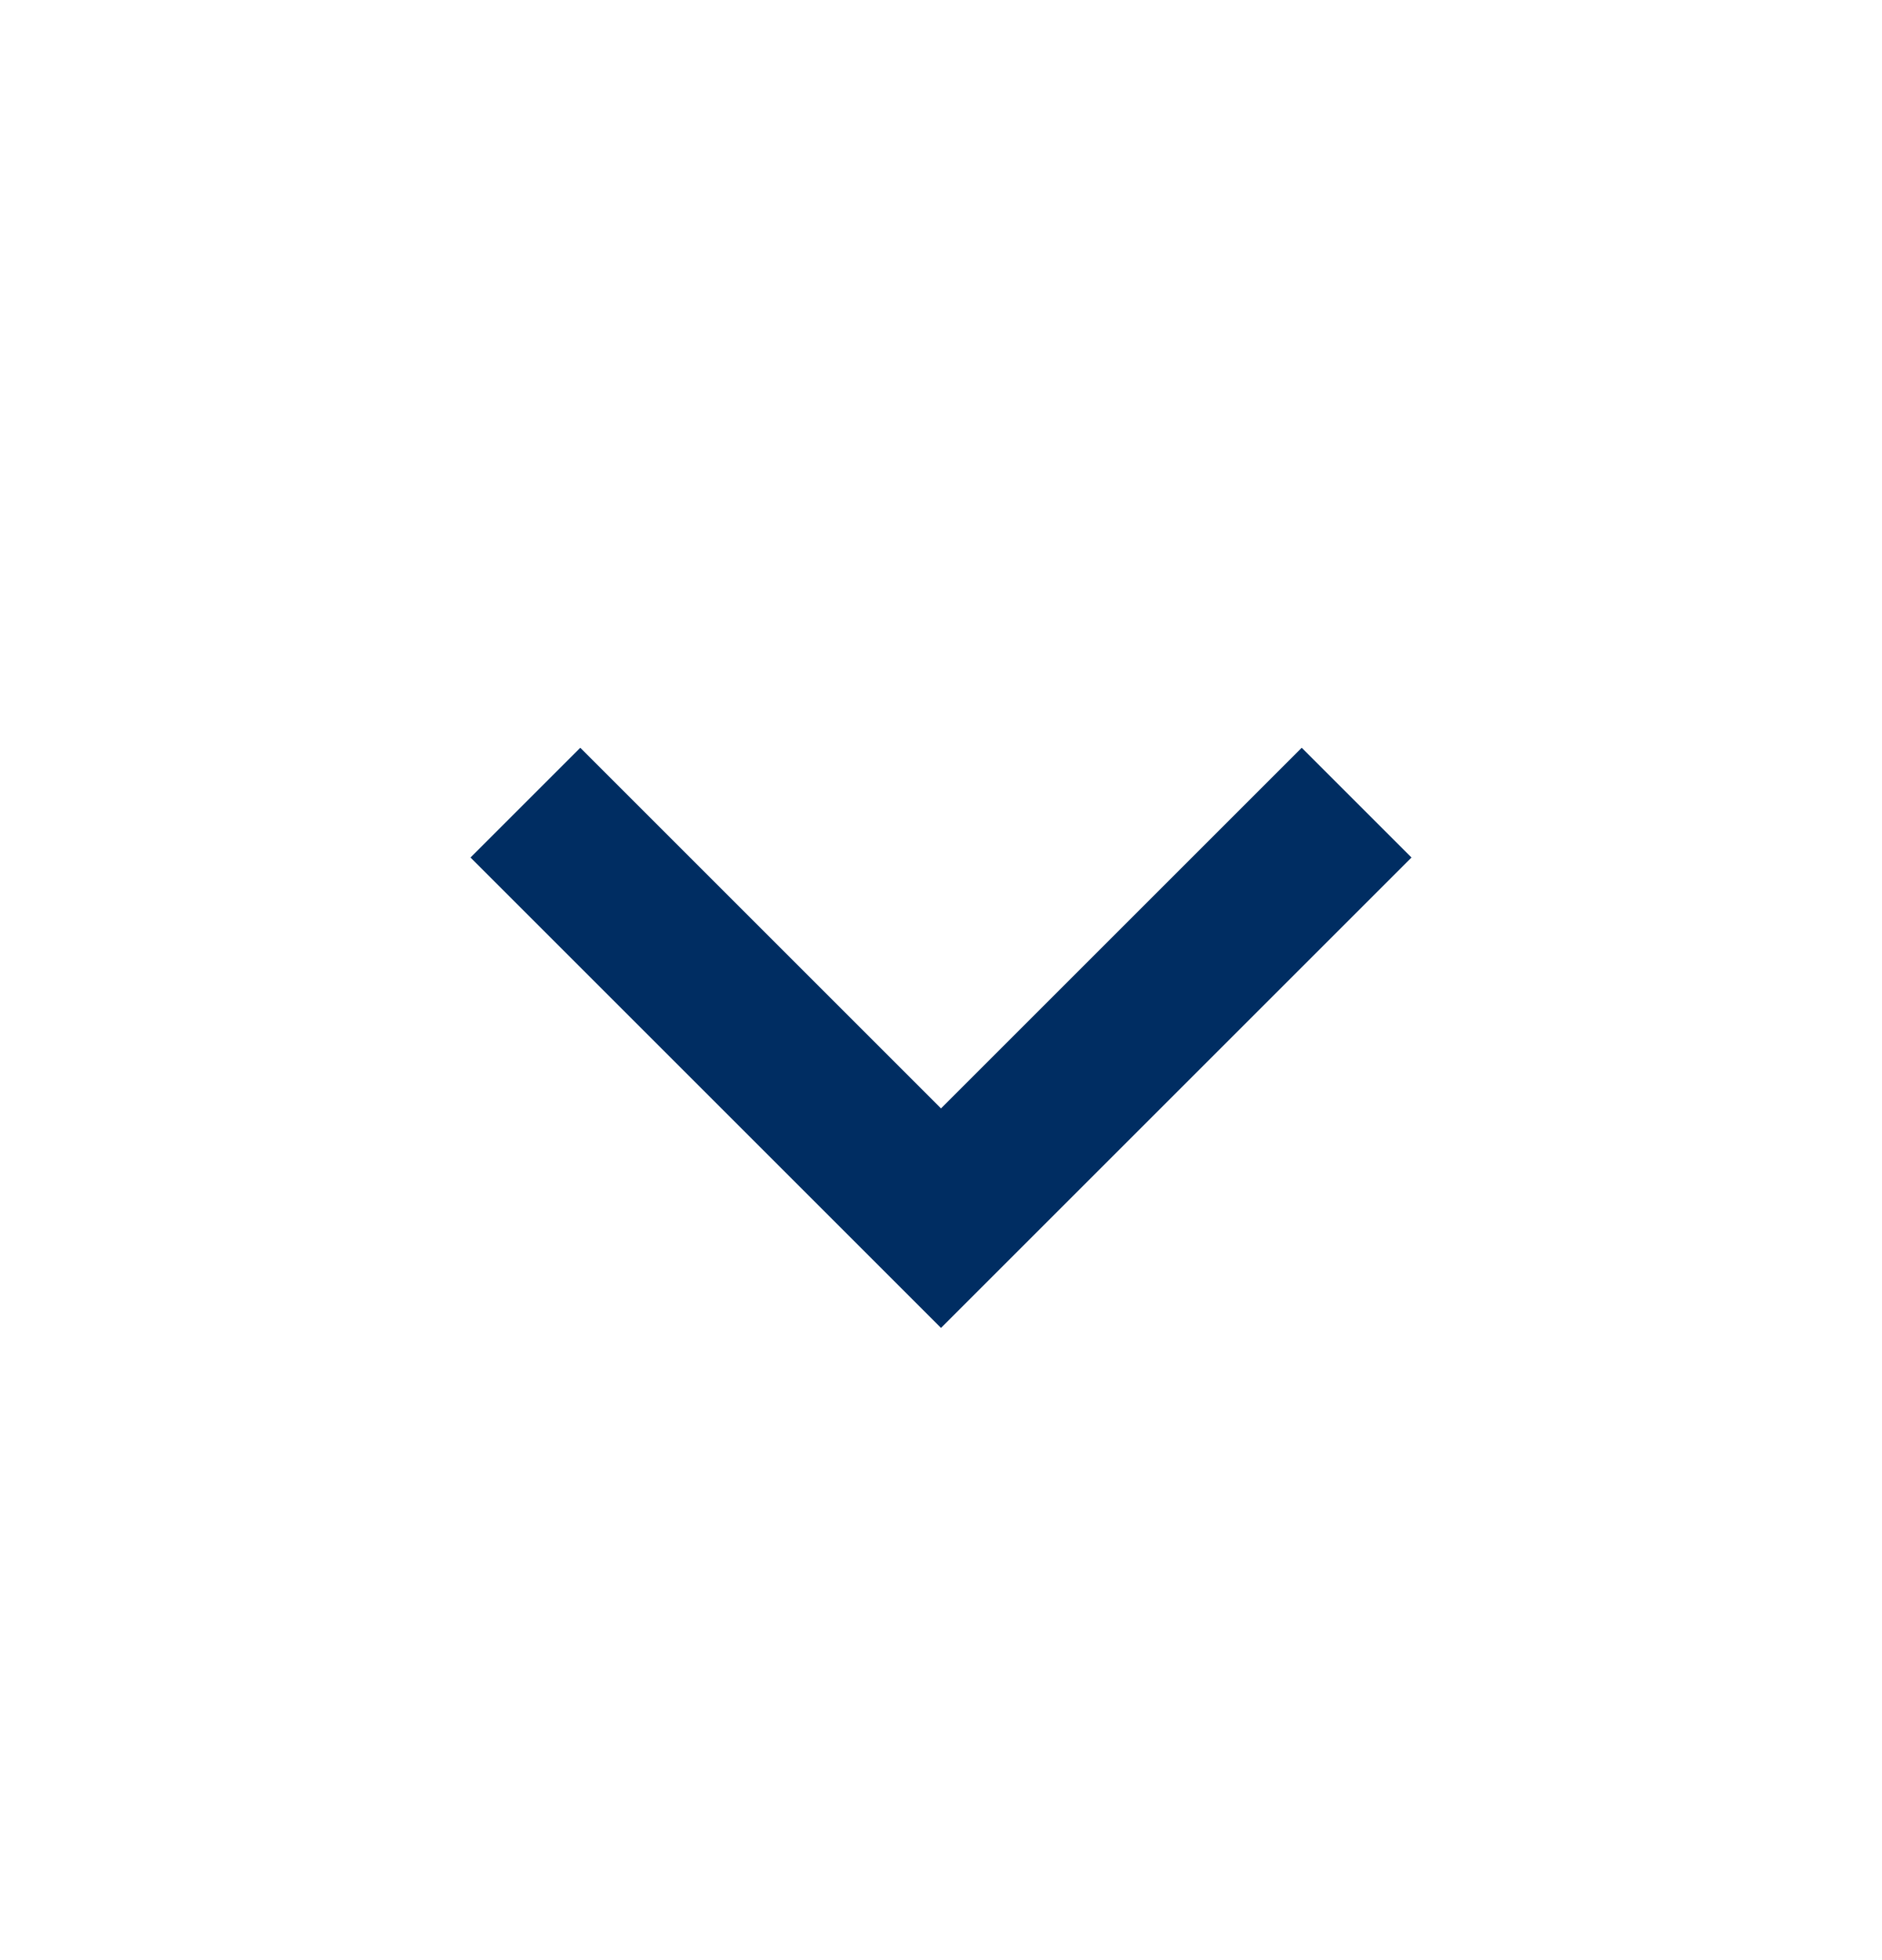
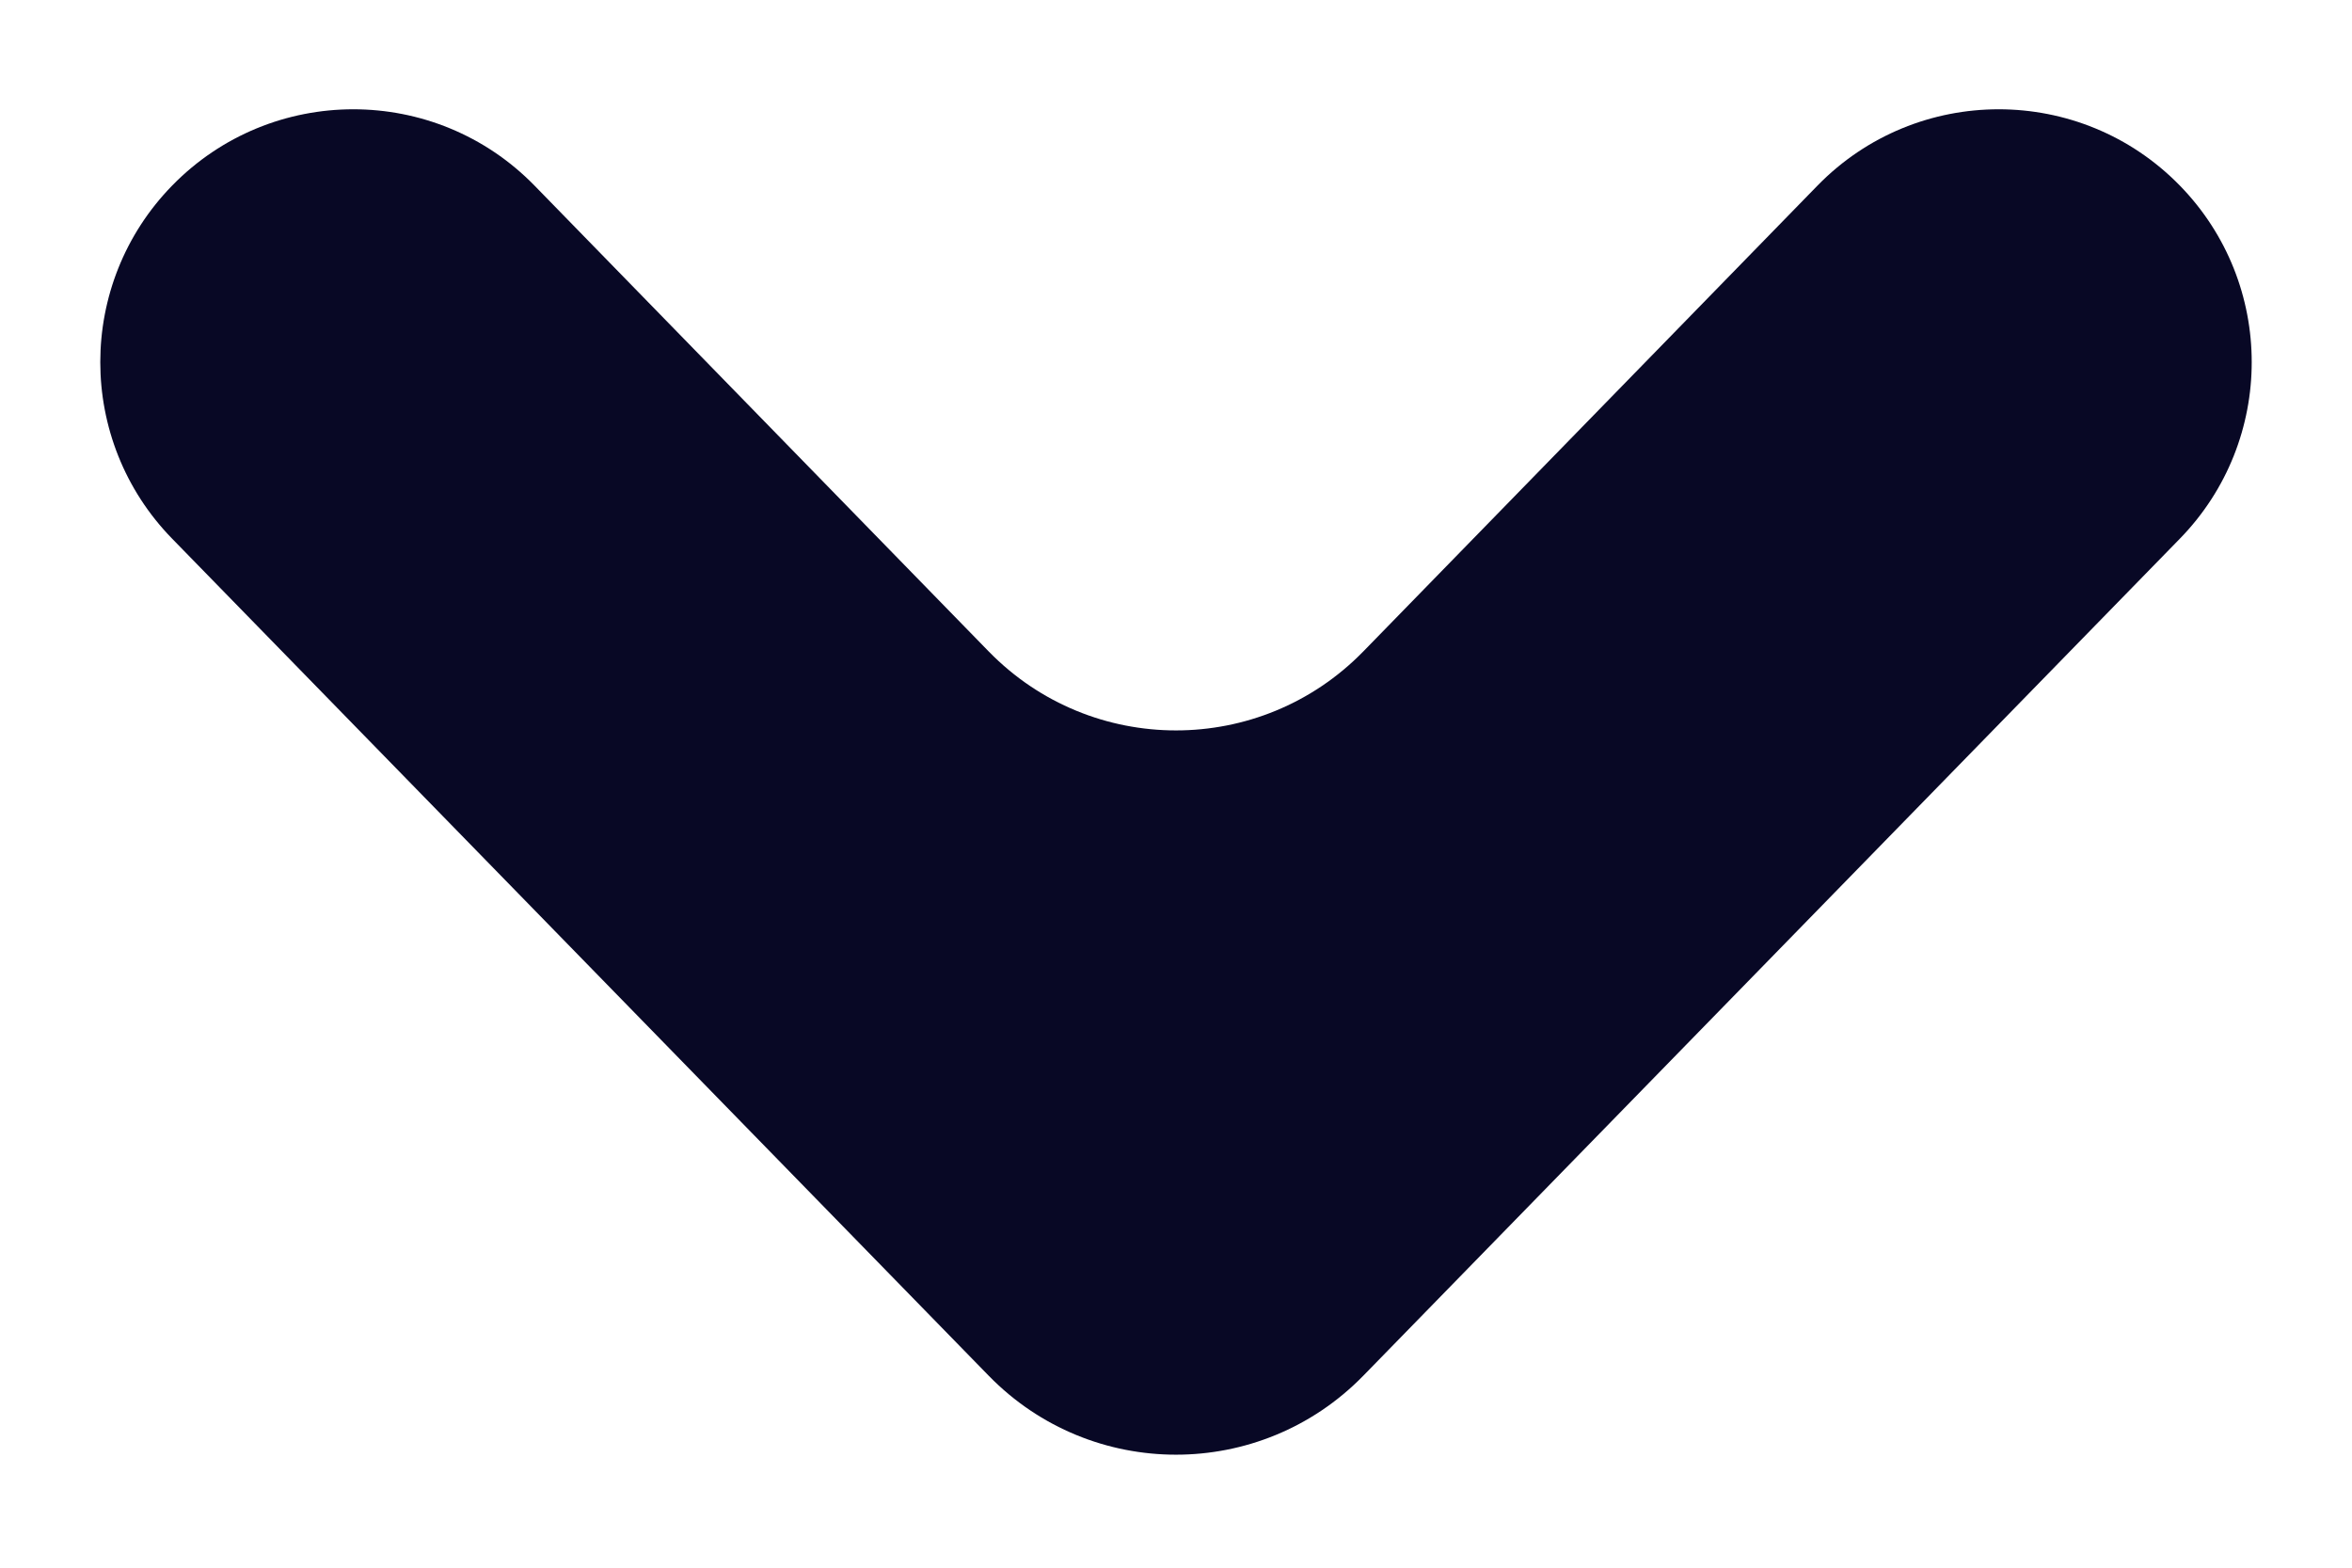
- <svg xmlns="http://www.w3.org/2000/svg" width="24" height="25" viewBox="0 0 24 25" fill="none">
-   <mask id="mask0_84_10365" style="mask-type:alpha" maskUnits="userSpaceOnUse" x="0" y="0" width="24" height="25">
-     <rect y="0.562" width="24" height="24" fill="#D9D9D9" />
-   </mask>
-   <g mask="url(#mask0_84_10365)">
-     <path d="M12 16.938L6 10.938L7.4 9.538L12 14.138L16.6 9.538L18 10.938L12 16.938Z" fill="#002D62" />
-   </g>
+ <svg xmlns="http://www.w3.org/2000/svg" width="9" height="6" viewBox="0 0 9 6" fill="none">
+   <path fill-rule="evenodd" clip-rule="evenodd" d="M0.659 2.062C0.292 1.686 0.292 1.086 0.659 0.71C1.039 0.321 1.665 0.321 2.045 0.71L3.784 2.494C4.177 2.896 4.823 2.896 5.216 2.494L6.955 0.71C7.335 0.321 7.961 0.321 8.341 0.71C8.708 1.086 8.708 1.686 8.341 2.062L5.216 5.266C4.823 5.668 4.177 5.668 3.784 5.266L0.659 2.062Z" fill="#080825" />
</svg>
